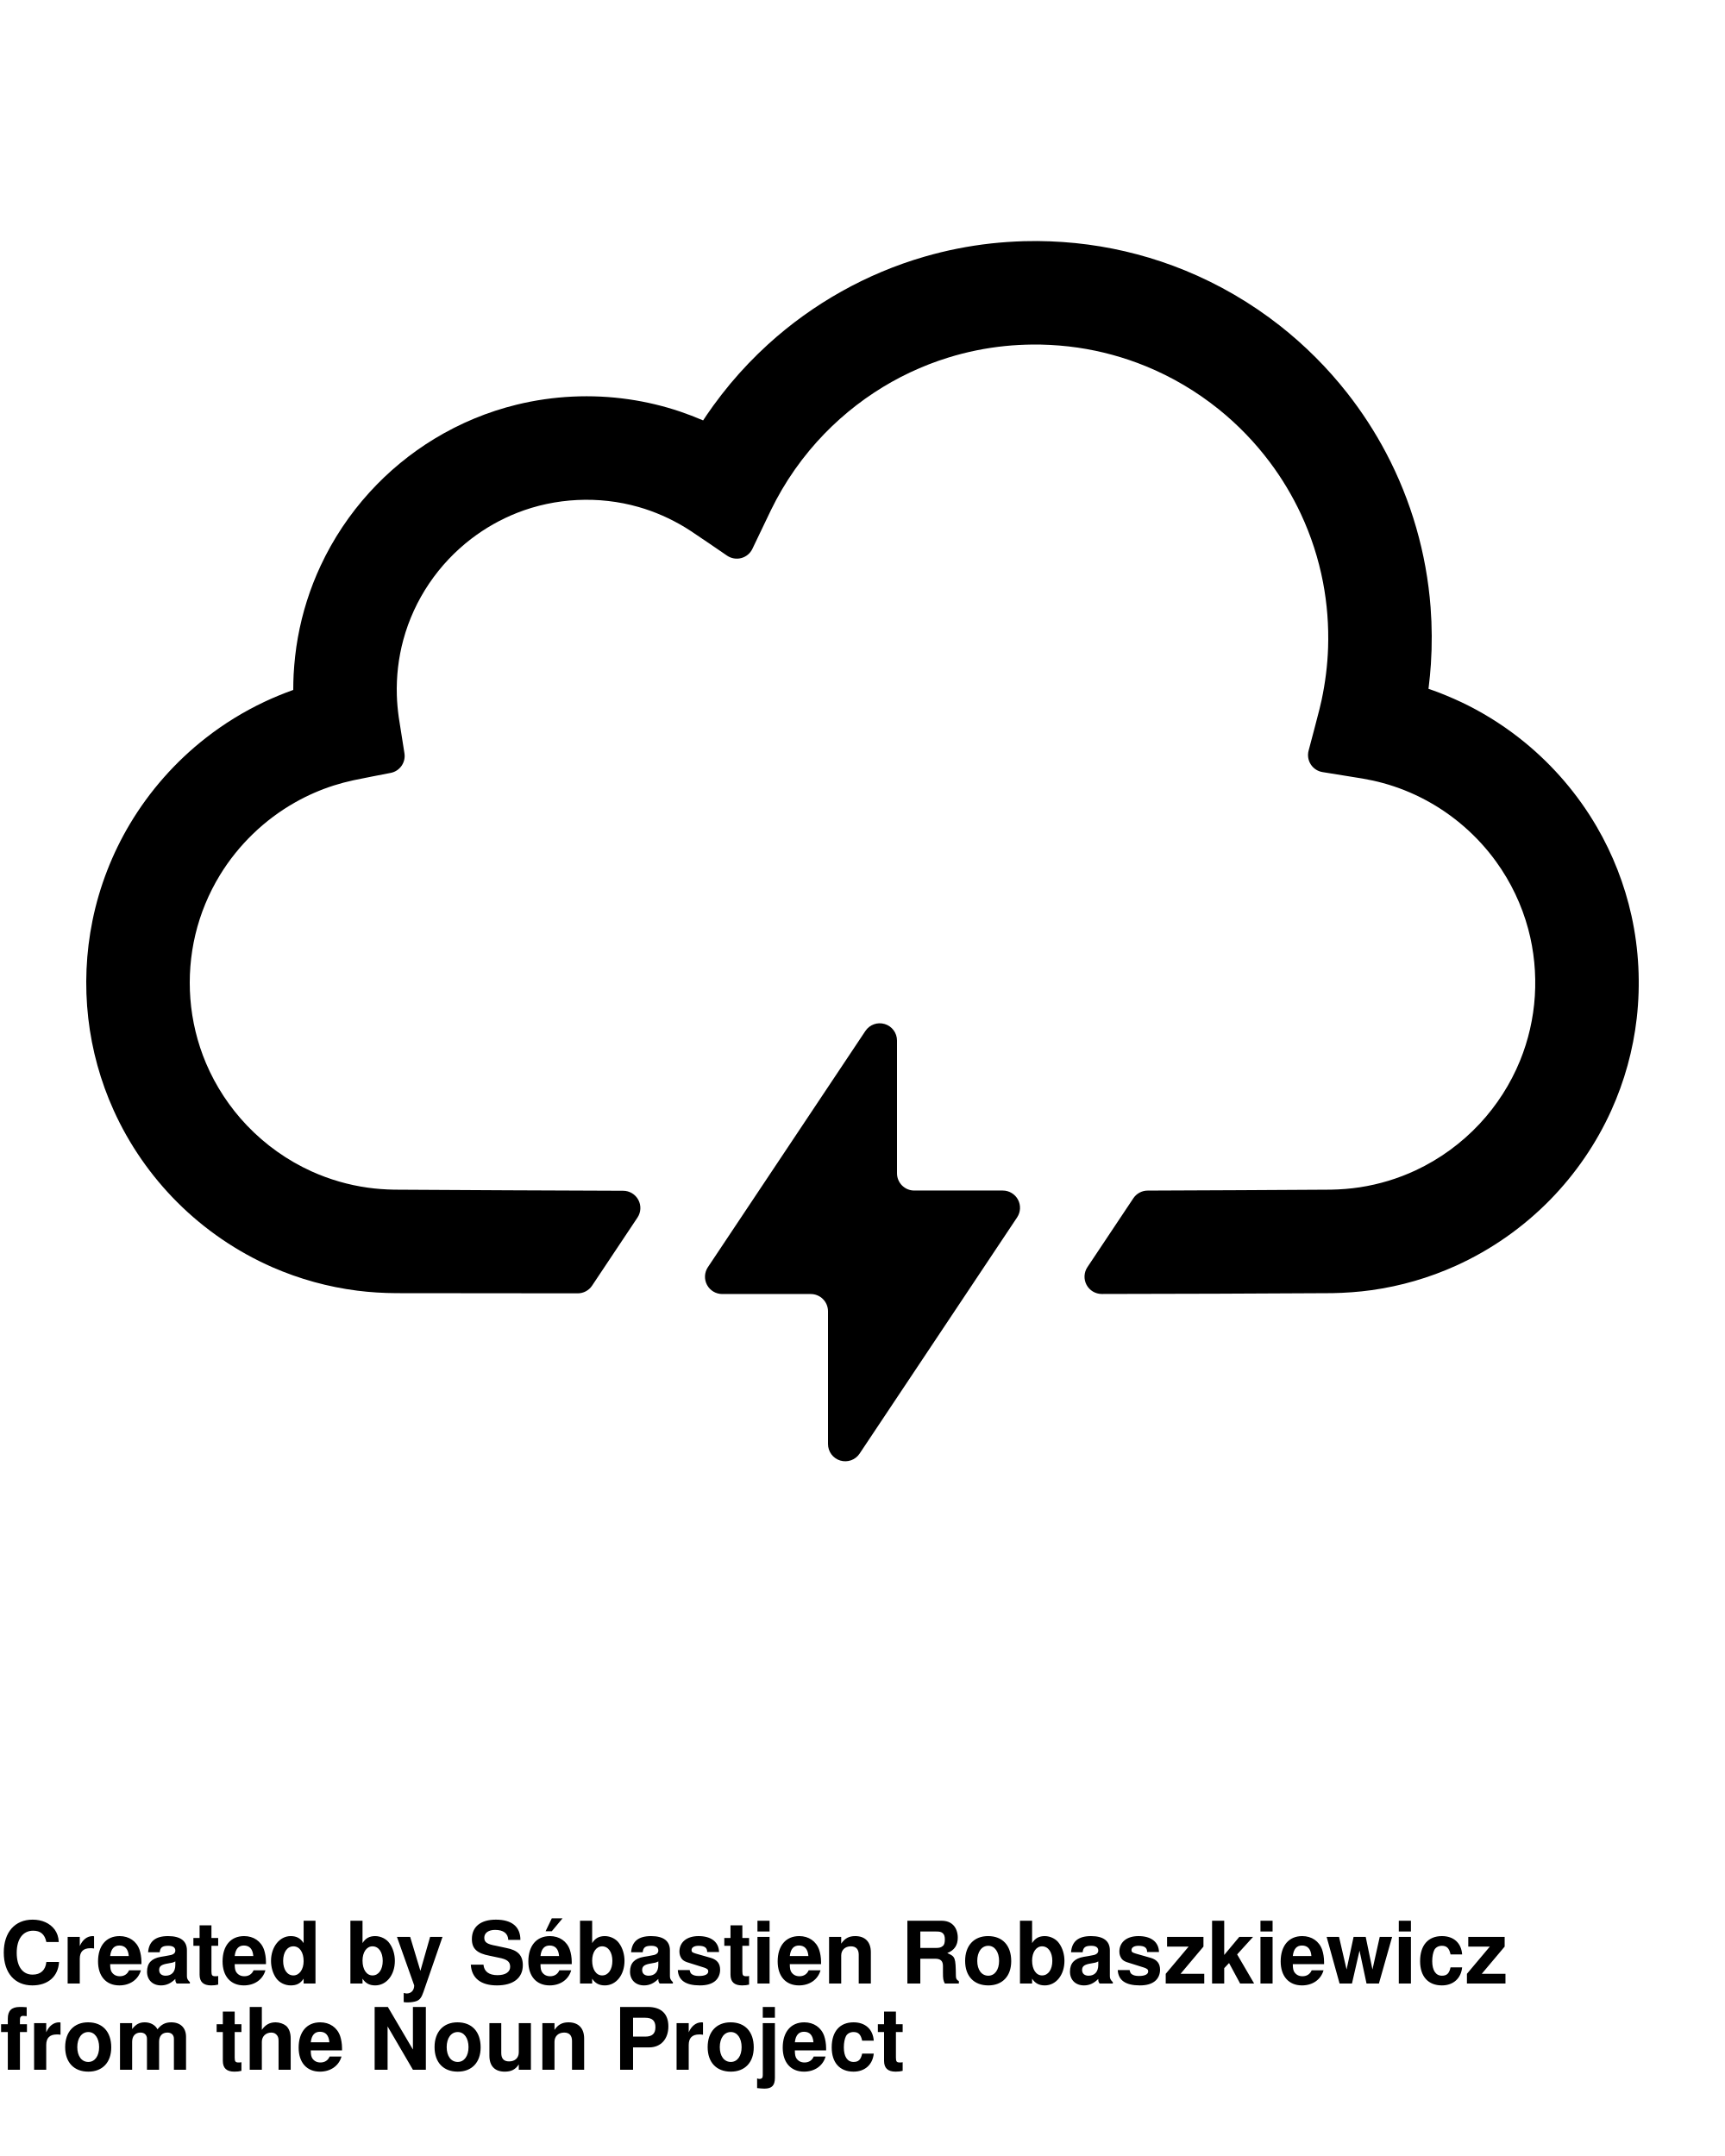
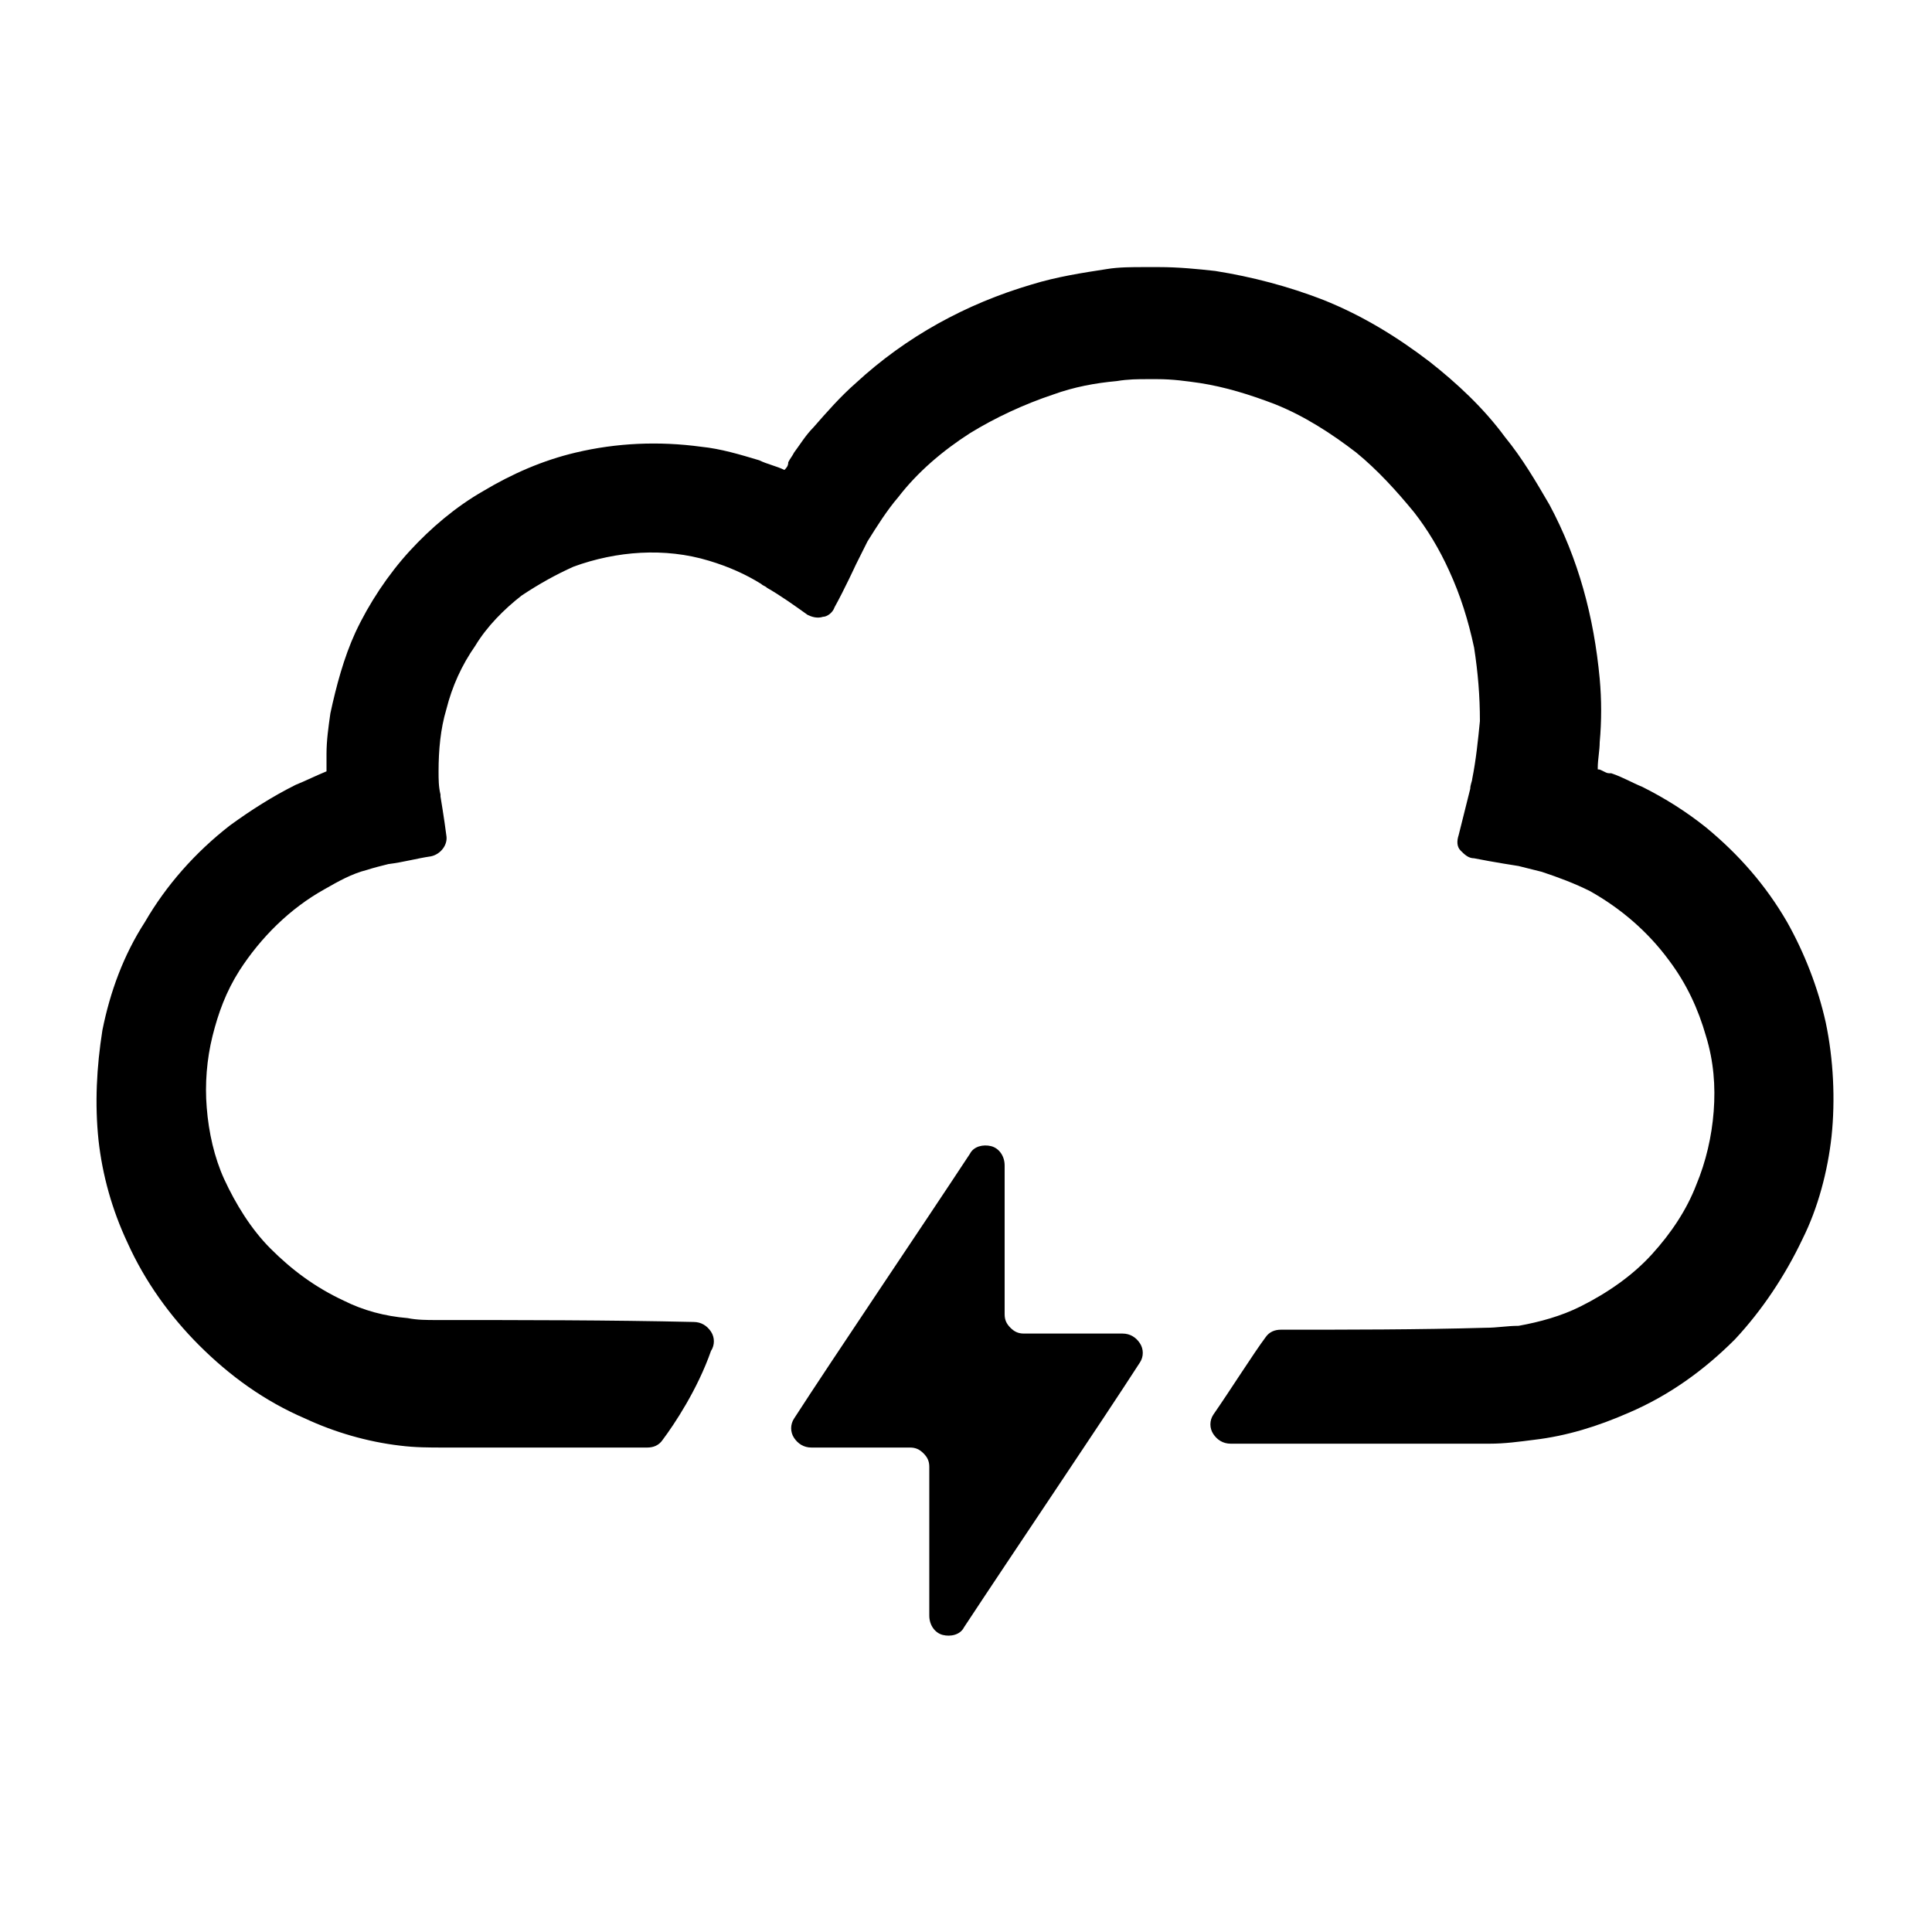
- <svg xmlns="http://www.w3.org/2000/svg" viewBox="0 0 100 125" version="1.1" xml:space="preserve" style="" x="0px" y="0px" fill-rule="evenodd" clip-rule="evenodd" stroke-linejoin="round" stroke-miterlimit="1.414">
+ <svg xmlns="http://www.w3.org/2000/svg" xmlns:xlink="http://www.w3.org/1999/xlink" version="1.1" id="Layer_1" x="0px" y="0px" viewBox="0 0 100 100" style="enable-background:new 0 0 100 100;" xml:space="preserve">
+   <style type="text/css">
+ 	.st0{clip-path:url(#SVGID_2_);}
+ </style>
  <g transform="matrix(1,0,0,1,-600,-0)">
-     <clipPath id="a">
-       <rect x="600" y="0" width="100" height="100" />
-     </clipPath>
-     <g clip-path="url(#a)">
-       <g transform="matrix(1,0,0,1,0,-4.97517)">
-         <path d="M652,73C652,73.265 652.105,73.52 652.293,73.707C652.48,73.895 652.735,74 653,74C654.282,74 656.529,74 658.131,74C658.5,74 658.839,74.203 659.013,74.528C659.187,74.853 659.168,75.248 658.964,75.555C656.928,78.608 652.385,85.422 649.832,89.252C649.588,89.619 649.132,89.782 648.71,89.654C648.288,89.527 648,89.138 648,88.697C648,86.108 648,82.672 648,81C648,80.735 647.895,80.48 647.707,80.293C647.52,80.105 647.265,80 647,80C645.718,80 643.471,80 641.869,80C641.5,80 641.161,79.797 640.987,79.472C640.813,79.147 640.832,78.752 641.036,78.445C643.072,75.392 647.615,68.578 650.168,64.748C650.412,64.381 650.868,64.218 651.29,64.346C651.712,64.473 652,64.862 652,65.303C652,67.892 652,71.328 652,73Z" style="" fill="black" />
-         <path d="M634.323,79.515C634.138,79.794 633.824,79.961 633.49,79.96C629.99,79.954 626.49,79.95 622.991,79.95C622.228,79.945 621.468,79.902 620.712,79.805C619.018,79.59 617.357,79.131 615.793,78.447C613.739,77.547 611.859,76.261 610.274,74.676C608.741,73.143 607.487,71.333 606.593,69.357C605.827,67.666 605.328,65.857 605.117,64.013C604.901,62.127 604.983,60.207 605.362,58.347C605.763,56.375 606.5,54.475 607.531,52.746C608.673,50.832 610.171,49.134 611.927,47.762C612.985,46.934 614.136,46.226 615.352,45.654C615.879,45.406 616.418,45.187 616.966,44.988L617,44.977C616.999,44.822 617.003,44.668 617.006,44.513C617.012,44.295 617.012,44.296 617.022,44.078C617.063,43.362 617.139,42.651 617.266,41.945C617.524,40.502 617.97,39.094 618.591,37.766C619.313,36.22 620.271,34.784 621.419,33.521C622.517,32.312 623.789,31.263 625.184,30.415C626.663,29.516 628.278,28.845 629.959,28.435C632.079,27.917 634.299,27.813 636.458,28.127C637.464,28.273 638.457,28.51 639.42,28.834C639.869,28.986 640.311,29.158 640.747,29.344L640.76,29.35C640.84,29.227 640.922,29.107 641.004,28.986C641.117,28.821 641.232,28.658 641.349,28.495C641.663,28.064 641.988,27.643 642.329,27.233C643.01,26.417 643.747,25.647 644.534,24.931C647.12,22.58 650.237,20.829 653.594,19.856C654.856,19.49 656.15,19.234 657.457,19.089C658.089,19.02 658.723,18.979 659.358,18.959C659.622,18.953 659.885,18.95 660.148,18.95C661.125,18.96 662.1,19.024 663.068,19.154C664.997,19.411 666.891,19.916 668.692,20.652C670.665,21.459 672.523,22.542 674.199,23.859C675.645,24.996 676.954,26.305 678.091,27.751C678.947,28.841 679.705,30.007 680.352,31.233C681.814,34.001 682.695,37.063 682.933,40.184C683.016,41.28 683.022,42.383 682.95,43.48C682.921,43.92 682.877,44.36 682.825,44.798L682.81,44.911C682.957,44.961 682.956,44.961 683.102,45.013C683.289,45.082 683.289,45.081 683.475,45.152C684.029,45.37 684.573,45.608 685.105,45.876C686.272,46.466 687.375,47.184 688.387,48.013C690.052,49.375 691.471,51.035 692.556,52.893C693.493,54.499 694.178,56.25 694.579,58.066C695.008,60.013 695.109,62.032 694.883,64.013C694.672,65.857 694.173,67.666 693.407,69.357C692.543,71.268 691.342,73.022 689.878,74.522C688.312,76.125 686.449,77.434 684.407,78.357C682.854,79.06 681.201,79.539 679.513,79.775C678.756,79.881 677.996,79.934 677.232,79.949C672.778,79.977 668.325,79.991 663.872,79.997C663.503,79.997 663.163,79.795 662.989,79.469C662.815,79.144 662.834,78.749 663.038,78.442C663.927,77.11 665.147,75.28 665.701,74.448C665.886,74.171 666.196,74.004 666.529,74.003C670.071,73.99 673.614,73.971 677.156,73.949C677.716,73.938 678.275,73.896 678.829,73.811C679.948,73.64 681.041,73.309 682.066,72.83C683.465,72.177 684.732,71.251 685.784,70.122C686.771,69.061 687.565,67.823 688.114,66.482C688.603,65.286 688.894,64.012 688.976,62.723C689.058,61.417 688.931,60.099 688.592,58.836C688.216,57.435 687.581,56.106 686.731,54.931C685.658,53.447 684.247,52.214 682.631,51.353C681.853,50.937 681.029,50.609 680.178,50.376C679.788,50.269 679.393,50.184 678.995,50.115C678.995,50.115 677.668,49.901 676.668,49.739C676.389,49.694 676.143,49.534 675.989,49.297C675.835,49.06 675.788,48.769 675.861,48.496C676.074,47.695 676.287,46.893 676.492,46.089C676.536,45.912 676.577,45.735 676.616,45.557C676.828,44.557 676.957,43.542 676.991,42.52C677.032,41.251 676.935,39.978 676.696,38.731C676.433,37.365 676.002,36.032 675.413,34.772C674.92,33.718 674.319,32.715 673.622,31.784C672.765,30.638 671.765,29.601 670.651,28.704C669.371,27.673 667.943,26.828 666.421,26.206C665.159,25.69 663.834,25.328 662.485,25.13C661.771,25.026 661.052,24.969 660.33,24.953C660.167,24.951 660.004,24.95 659.841,24.951C659.316,24.958 658.792,24.984 658.27,25.037C657.153,25.15 656.047,25.374 654.975,25.706C653.454,26.176 652.001,26.864 650.671,27.74C649.272,28.661 648.01,29.789 646.937,31.076C646.337,31.796 645.796,32.565 645.322,33.374C645.096,33.759 644.887,34.153 644.691,34.554C644.691,34.554 644.078,35.833 643.616,36.797C643.491,37.06 643.256,37.255 642.974,37.331C642.692,37.406 642.391,37.355 642.15,37.191C641.452,36.712 640.754,36.234 640.049,35.764C639.937,35.69 639.823,35.618 639.709,35.548C638.866,35.039 637.963,34.639 637.016,34.369C634.71,33.712 632.201,33.832 629.97,34.712C629.021,35.087 628.126,35.595 627.317,36.215C626.372,36.94 625.545,37.818 624.878,38.805C624.204,39.802 623.696,40.909 623.381,42.07C623.097,43.118 622.972,44.206 623.005,45.291C623.018,45.701 623.055,46.108 623.11,46.514L623.126,46.623C623.126,46.623 623.309,47.777 623.446,48.649C623.53,49.181 623.178,49.684 622.649,49.786C621.927,49.925 621.205,50.065 620.485,50.214C620.101,50.298 619.722,50.397 619.348,50.516C618.57,50.765 617.818,51.094 617.108,51.496C615.328,52.503 613.816,53.965 612.75,55.71C612.099,56.776 611.616,57.944 611.326,59.159C611.037,60.373 610.94,61.632 611.035,62.876C611.133,64.161 611.44,65.429 611.942,66.617C612.507,67.951 613.316,69.179 614.315,70.227C615.38,71.344 616.659,72.254 618.066,72.891C619.099,73.358 620.197,73.676 621.32,73.833C621.825,73.904 622.334,73.939 622.844,73.949C627.272,73.977 631.699,73.998 636.126,74.013C636.494,74.014 636.832,74.217 637.005,74.542C637.179,74.867 637.159,75.261 636.955,75.567C636.077,76.884 634.874,78.689 634.323,79.515Z" style="" fill="black" />
+     <g>
+       <defs>
+         <rect id="SVGID_1_" x="600" width="100" height="100" />
+       </defs>
+       <clipPath id="SVGID_2_">
+         <use xlink:href="#SVGID_1_" style="overflow:visible;" />
+       </clipPath>
+       <g class="st0">
+         <g transform="matrix(1,0,0,1,0,-4.97517)">
+           <path d="M652,73c0,0.3,0.1,0.5,0.3,0.7c0.2,0.2,0.4,0.3,0.7,0.3c1.3,0,3.5,0,5.1,0c0.4,0,0.7,0.2,0.9,0.5s0.2,0.7,0,1      c-2,3.1-6.6,9.9-9.1,13.7c-0.2,0.4-0.7,0.5-1.1,0.4c-0.4-0.1-0.7-0.5-0.7-1c0-2.6,0-6,0-7.7c0-0.3-0.1-0.5-0.3-0.7      c-0.2-0.2-0.4-0.3-0.7-0.3c-1.3,0-3.5,0-5.1,0c-0.4,0-0.7-0.2-0.9-0.5s-0.2-0.7,0-1c2-3.1,6.6-9.9,9.1-13.7      c0.2-0.4,0.7-0.5,1.1-0.4c0.4,0.1,0.7,0.5,0.7,1C652,67.9,652,71.3,652,73z" />
+           <path d="M634.3,79.5c-0.2,0.3-0.5,0.4-0.8,0.4c-3.5,0-7,0-10.5,0c-0.8,0-1.5,0-2.3-0.1c-1.7-0.2-3.4-0.7-4.9-1.4      c-2.1-0.9-3.9-2.2-5.5-3.8c-1.5-1.5-2.8-3.3-3.7-5.3c-0.8-1.7-1.3-3.5-1.5-5.3c-0.2-1.9-0.1-3.8,0.2-5.7c0.4-2,1.1-3.9,2.2-5.6      c1.1-1.9,2.6-3.6,4.4-5c1.1-0.8,2.2-1.5,3.4-2.1c0.5-0.2,1.1-0.5,1.6-0.7l0,0c0-0.2,0-0.3,0-0.5c0-0.2,0-0.2,0-0.4      c0-0.7,0.1-1.4,0.2-2.1c0.3-1.4,0.7-2.9,1.3-4.2c0.7-1.5,1.7-3,2.8-4.2c1.1-1.2,2.4-2.3,3.8-3.1c1.5-0.9,3.1-1.6,4.8-2      c2.1-0.5,4.3-0.6,6.5-0.3c1,0.1,2,0.4,3,0.7c0.4,0.2,0.9,0.3,1.3,0.5l0,0c0.1-0.1,0.2-0.2,0.2-0.4c0.1-0.2,0.2-0.3,0.3-0.5      c0.3-0.4,0.6-0.9,1-1.3c0.7-0.8,1.4-1.6,2.2-2.3c2.6-2.4,5.7-4.1,9.1-5.1c1.3-0.4,2.6-0.6,3.9-0.8c0.6-0.1,1.3-0.1,1.9-0.1      c0.3,0,0.5,0,0.8,0c1,0,2,0.1,2.9,0.2c1.9,0.3,3.8,0.8,5.6,1.5c2,0.8,3.8,1.9,5.5,3.2c1.4,1.1,2.8,2.4,3.9,3.9      c0.9,1.1,1.6,2.3,2.3,3.5c1.5,2.8,2.3,5.8,2.6,9c0.1,1.1,0.1,2.2,0,3.3c0,0.4-0.1,0.9-0.1,1.3l0,0.1c0.1,0,0.1,0,0.3,0.1      c0.2,0.1,0.2,0.1,0.4,0.1c0.6,0.2,1.1,0.5,1.6,0.7c1.2,0.6,2.3,1.3,3.3,2.1c1.7,1.4,3.1,3,4.2,4.9c0.9,1.6,1.6,3.4,2,5.2      c0.4,1.9,0.5,4,0.3,5.9c-0.2,1.8-0.7,3.7-1.5,5.3c-0.9,1.9-2.1,3.7-3.5,5.2c-1.6,1.6-3.4,2.9-5.5,3.8c-1.6,0.7-3.2,1.2-4.9,1.4      c-0.8,0.1-1.5,0.2-2.3,0.2c-4.5,0-8.9,0-13.4,0c-0.4,0-0.7-0.2-0.9-0.5c-0.2-0.3-0.2-0.7,0-1c0.9-1.3,2.1-3.2,2.7-4      c0.2-0.3,0.5-0.4,0.8-0.4c3.5,0,7.1,0,10.6-0.1c0.6,0,1.1-0.1,1.7-0.1c1.1-0.2,2.2-0.5,3.2-1c1.4-0.7,2.7-1.6,3.7-2.7      c1-1.1,1.8-2.3,2.3-3.6c0.5-1.2,0.8-2.5,0.9-3.8c0.1-1.3,0-2.6-0.4-3.9c-0.4-1.4-1-2.7-1.9-3.9c-1.1-1.5-2.5-2.7-4.1-3.6      c-0.8-0.4-1.6-0.7-2.5-1c-0.4-0.1-0.8-0.2-1.2-0.3c0,0-1.3-0.2-2.3-0.4c-0.3,0-0.5-0.2-0.7-0.4s-0.2-0.5-0.1-0.8      c0.2-0.8,0.4-1.6,0.6-2.4c0-0.2,0.1-0.4,0.1-0.5c0.2-1,0.3-2,0.4-3c0-1.3-0.1-2.5-0.3-3.8c-0.3-1.4-0.7-2.7-1.3-4      c-0.5-1.1-1.1-2.1-1.8-3c-0.9-1.1-1.9-2.2-3-3.1c-1.3-1-2.7-1.9-4.2-2.5c-1.3-0.5-2.6-0.9-3.9-1.1c-0.7-0.1-1.4-0.2-2.2-0.2      c-0.2,0-0.3,0-0.5,0c-0.5,0-1,0-1.6,0.1c-1.1,0.1-2.2,0.3-3.3,0.7c-1.5,0.5-3,1.2-4.3,2c-1.4,0.9-2.7,2-3.7,3.3      c-0.6,0.7-1.1,1.5-1.6,2.3c-0.2,0.4-0.4,0.8-0.6,1.2c0,0-0.6,1.3-1.1,2.2c-0.1,0.3-0.4,0.5-0.6,0.5c-0.3,0.1-0.6,0-0.8-0.1      c-0.7-0.5-1.4-1-2.1-1.4c-0.1-0.1-0.2-0.1-0.3-0.2c-0.8-0.5-1.7-0.9-2.7-1.2c-2.3-0.7-4.8-0.5-7,0.3c-0.9,0.4-1.8,0.9-2.7,1.5      c-0.9,0.7-1.8,1.6-2.4,2.6c-0.7,1-1.2,2.1-1.5,3.3c-0.3,1-0.4,2.1-0.4,3.2c0,0.4,0,0.8,0.1,1.2l0,0.1c0,0,0.2,1.2,0.3,2      c0.1,0.5-0.3,1-0.8,1.1c-0.7,0.1-1.4,0.3-2.2,0.4c-0.4,0.1-0.8,0.2-1.1,0.3c-0.8,0.2-1.5,0.6-2.2,1c-1.8,1-3.3,2.5-4.4,4.2      c-0.7,1.1-1.1,2.2-1.4,3.4c-0.3,1.2-0.4,2.5-0.3,3.7c0.1,1.3,0.4,2.6,0.9,3.7c0.6,1.3,1.4,2.6,2.4,3.6c1.1,1.1,2.3,2,3.8,2.7      c1,0.5,2.1,0.8,3.3,0.9c0.5,0.1,1,0.1,1.5,0.1c4.4,0,8.9,0,13.3,0.1c0.4,0,0.7,0.2,0.9,0.5c0.2,0.3,0.2,0.7,0,1      C636.1,76.9,634.9,78.7,634.3,79.5z" />
+         </g>
      </g>
    </g>
  </g>
-   <text x="0" y="115" fill="#000000" font-size="5px" font-weight="bold" font-family="'Helvetica Neue', Helvetica, Arial-Unicode, Arial, Sans-serif">Created by Sébastien Robaszkiewicz</text>
-   <text x="0" y="120" fill="#000000" font-size="5px" font-weight="bold" font-family="'Helvetica Neue', Helvetica, Arial-Unicode, Arial, Sans-serif">from the Noun Project</text>
</svg>
